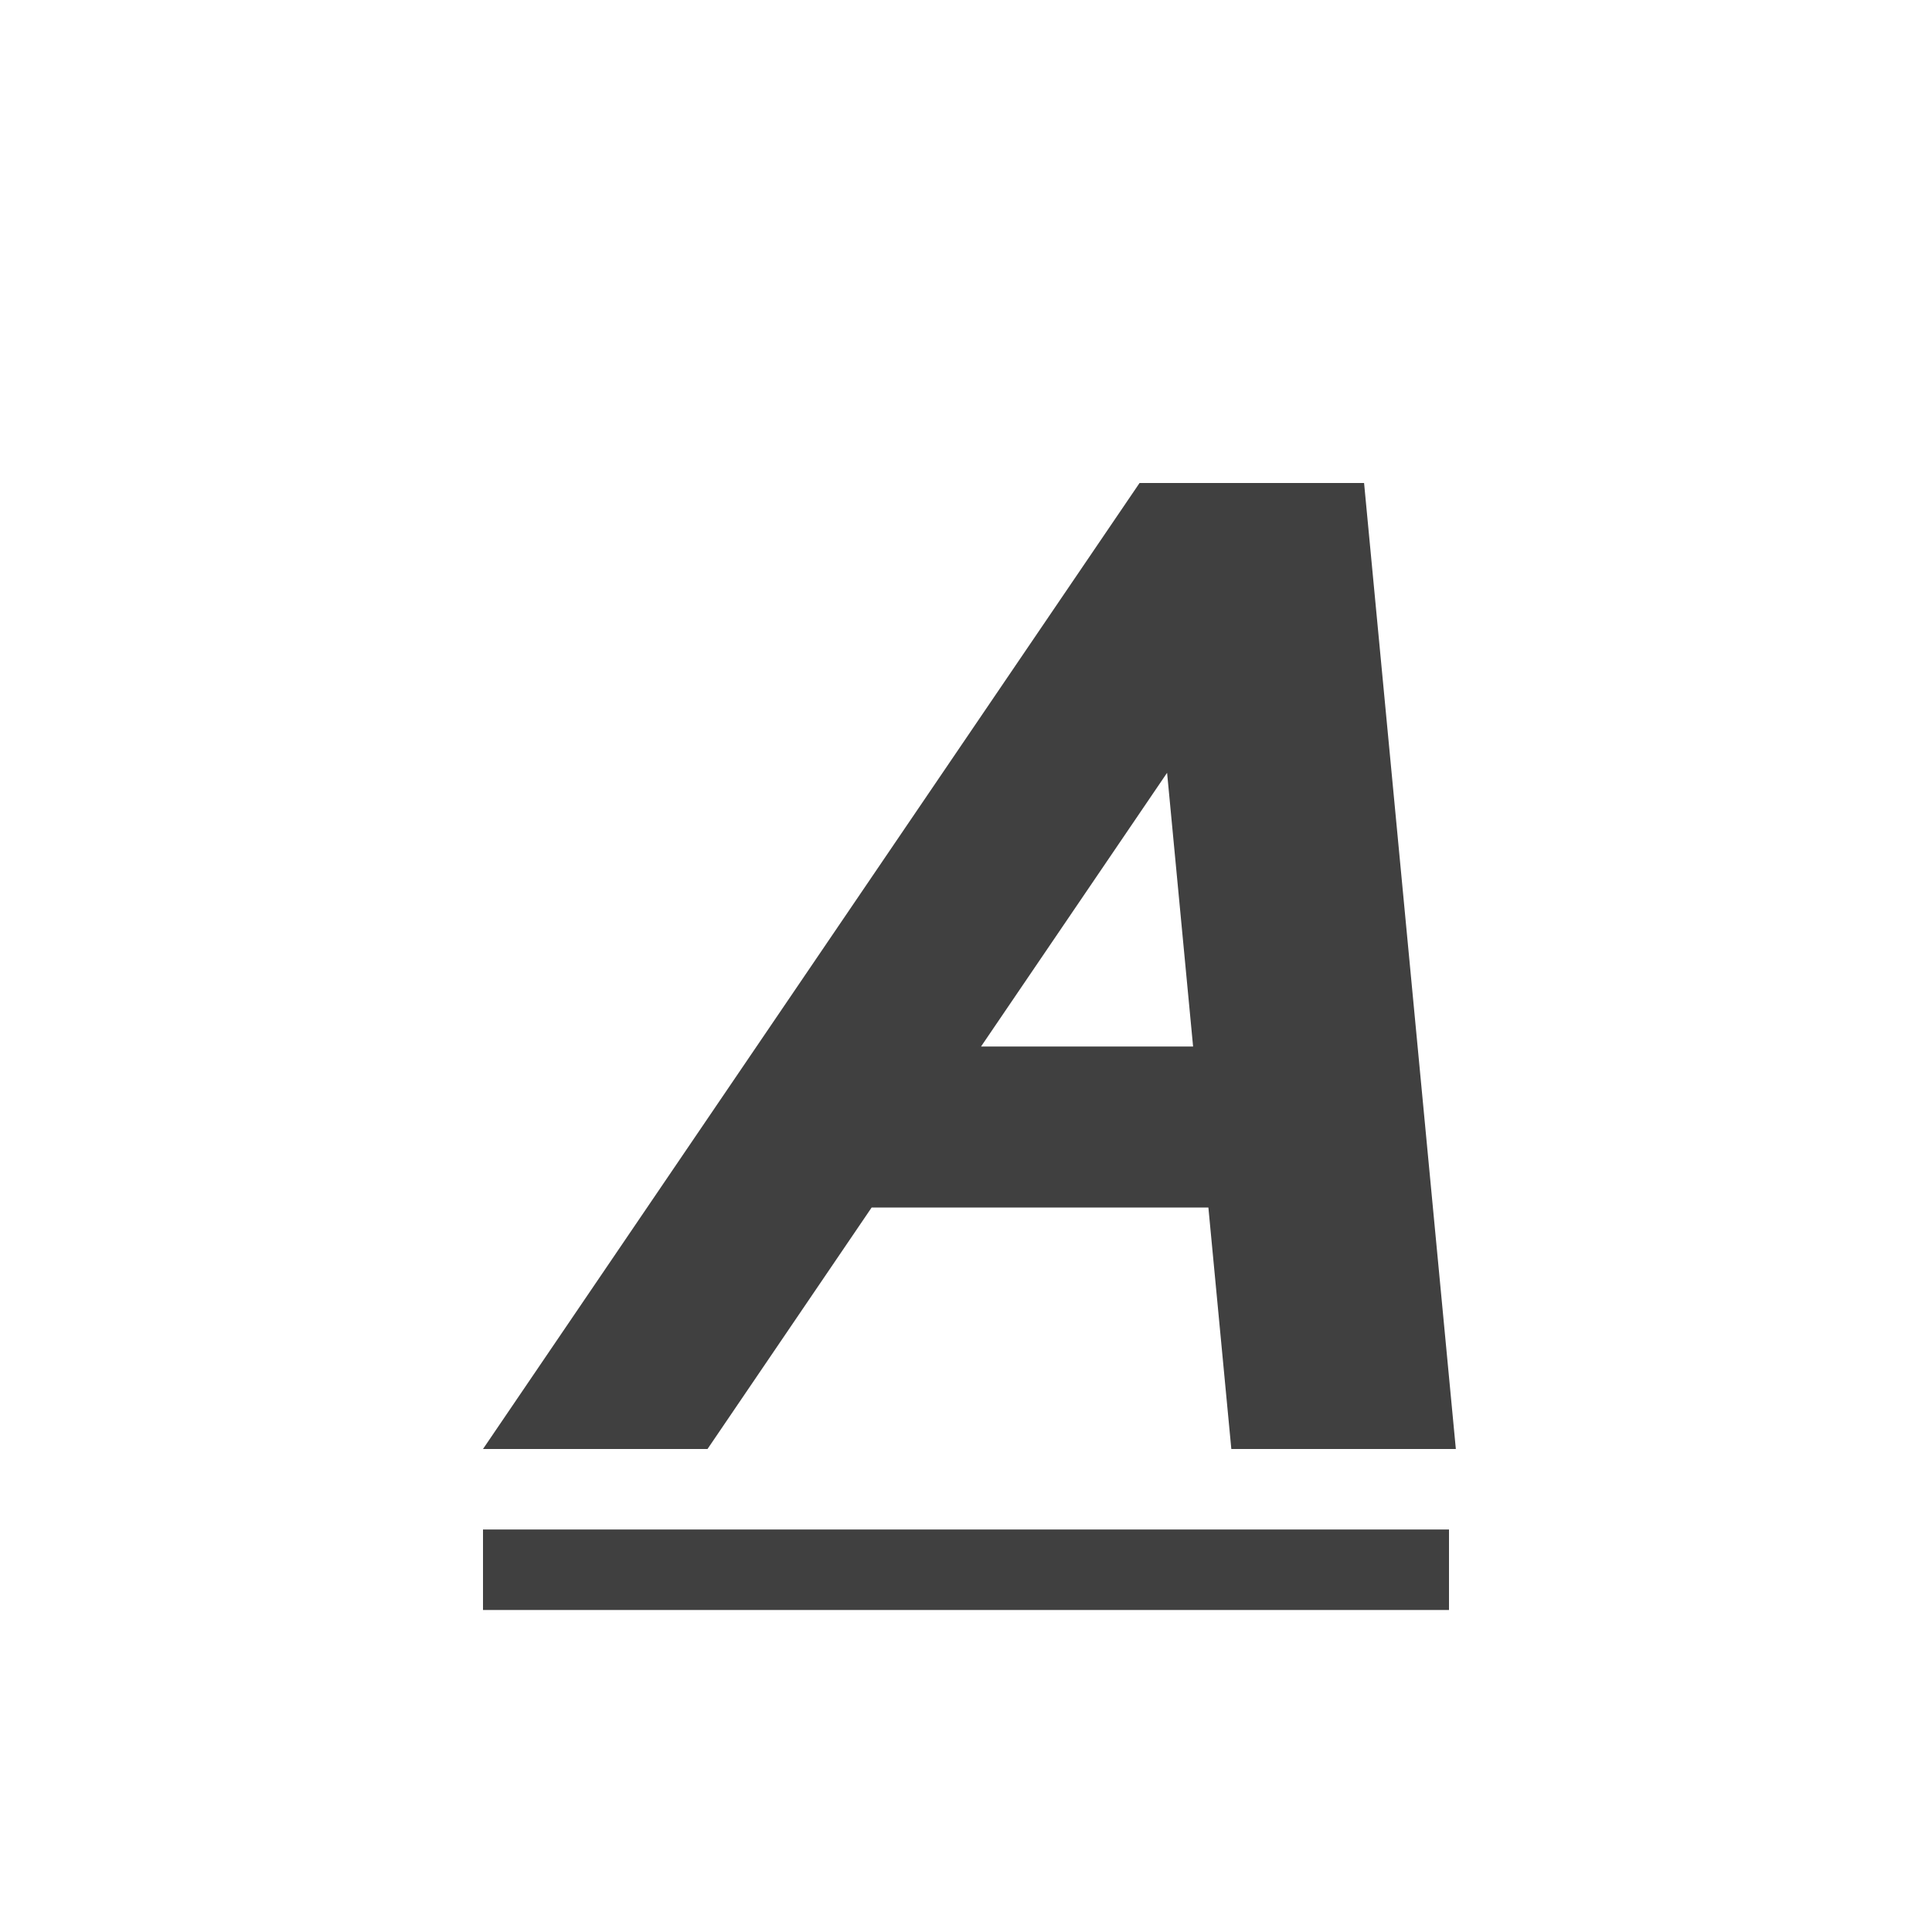
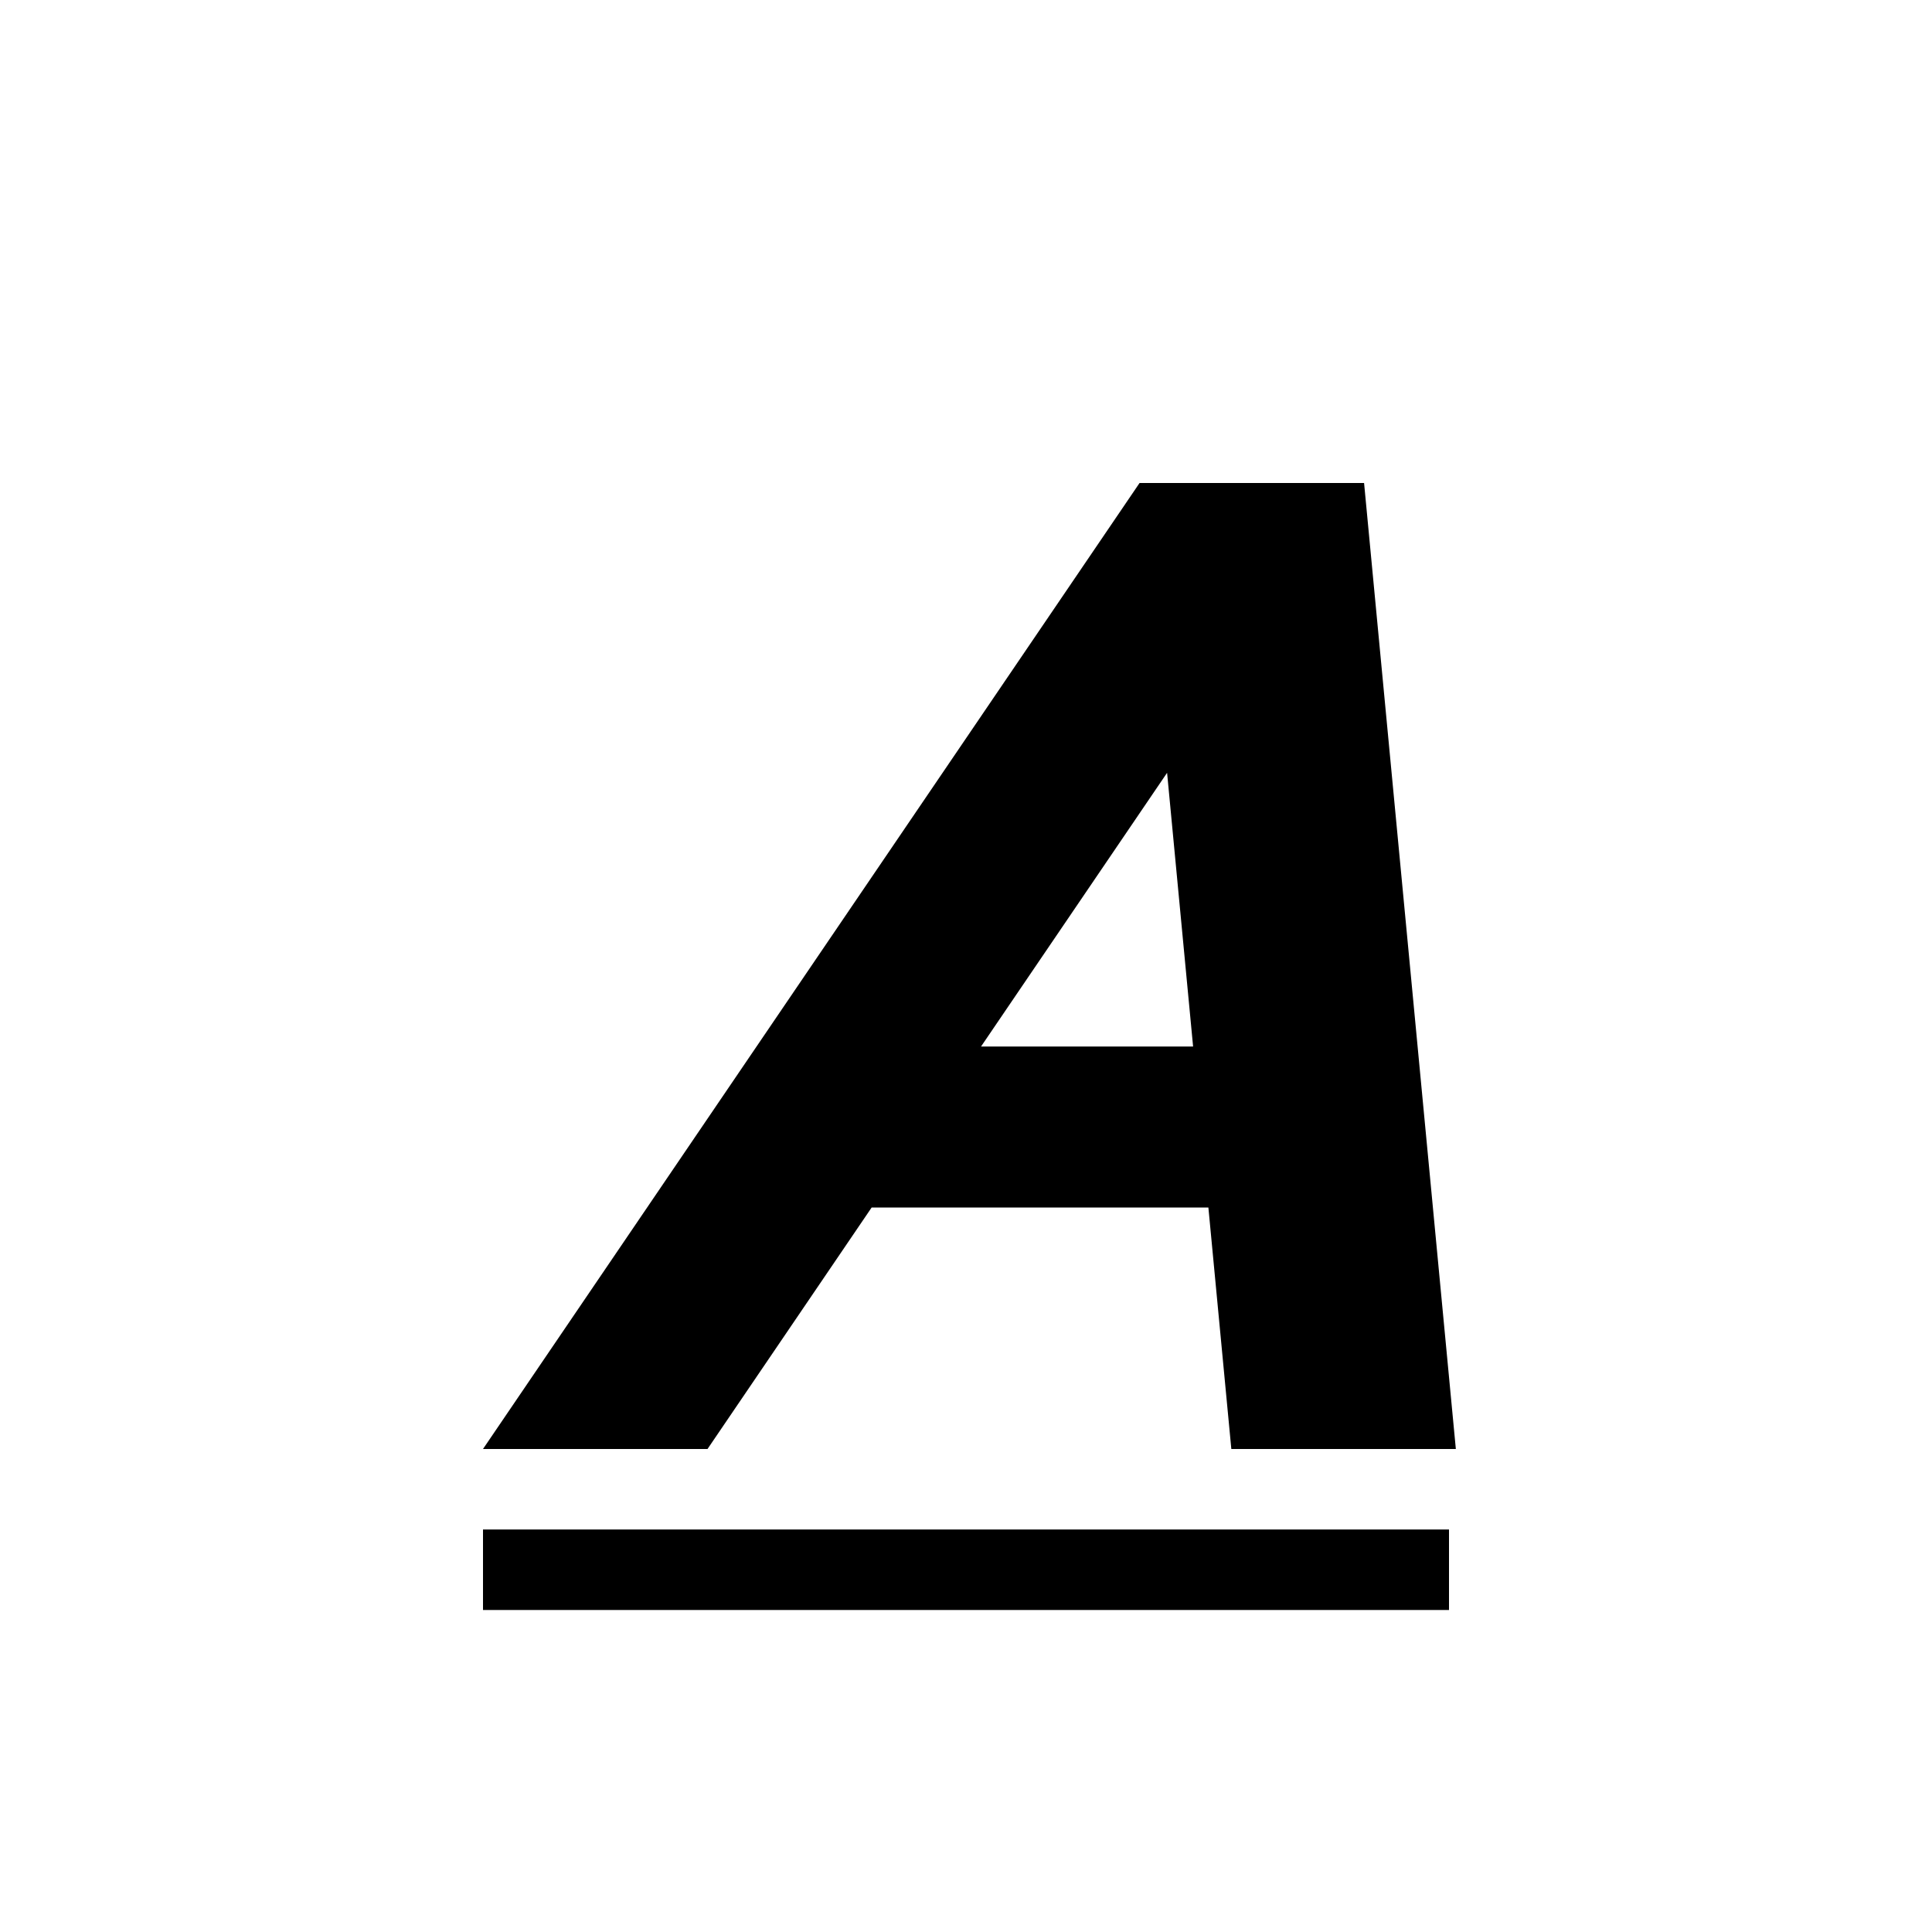
<svg xmlns="http://www.w3.org/2000/svg" width="24" height="24" viewBox="0 0 24 24">
-   <g id="text-style" opacity=".75">
+   <g id="text-style">
    <path id="a" d="M15.296 18h2.789l-1.14-12h-2.789l-8.156 12h2.789l2.039-3h4.183l.285 3zm-3.109-5l2.311-3.4.323 3.4h-2.634z" />
    <path id="underline" d="M6 19h12v1h-12v-1z" />
  </g>
</svg>
